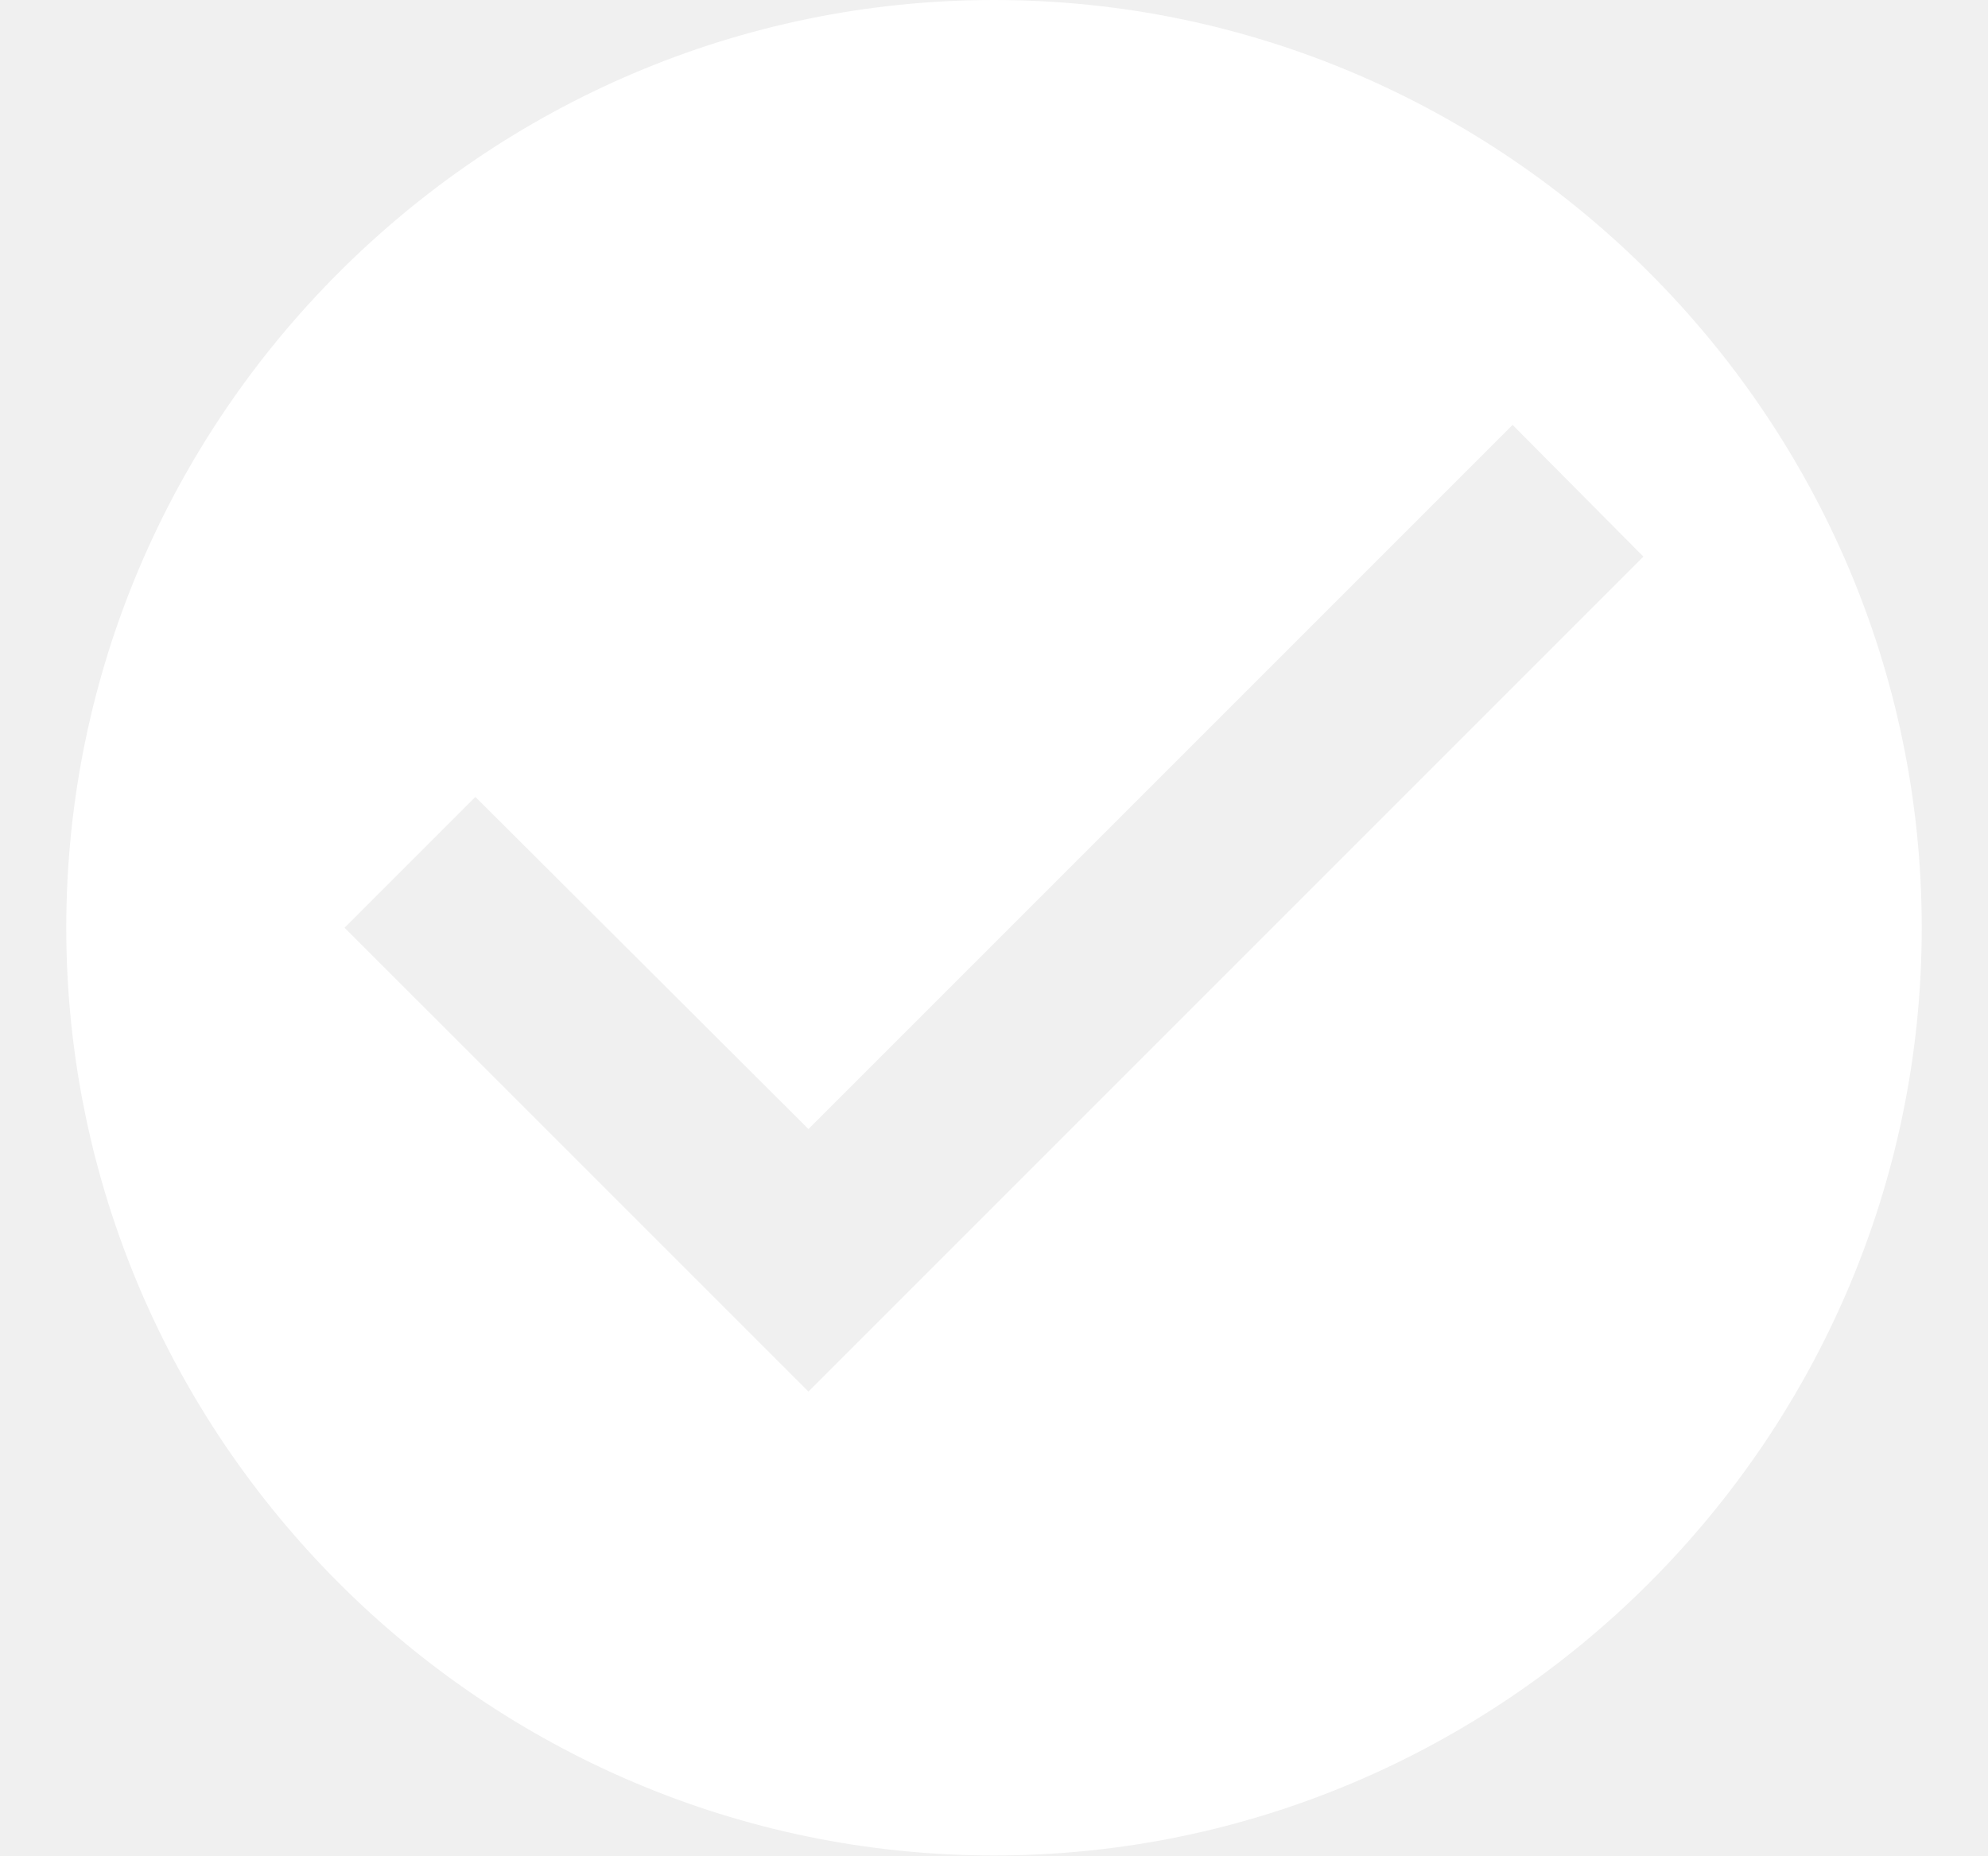
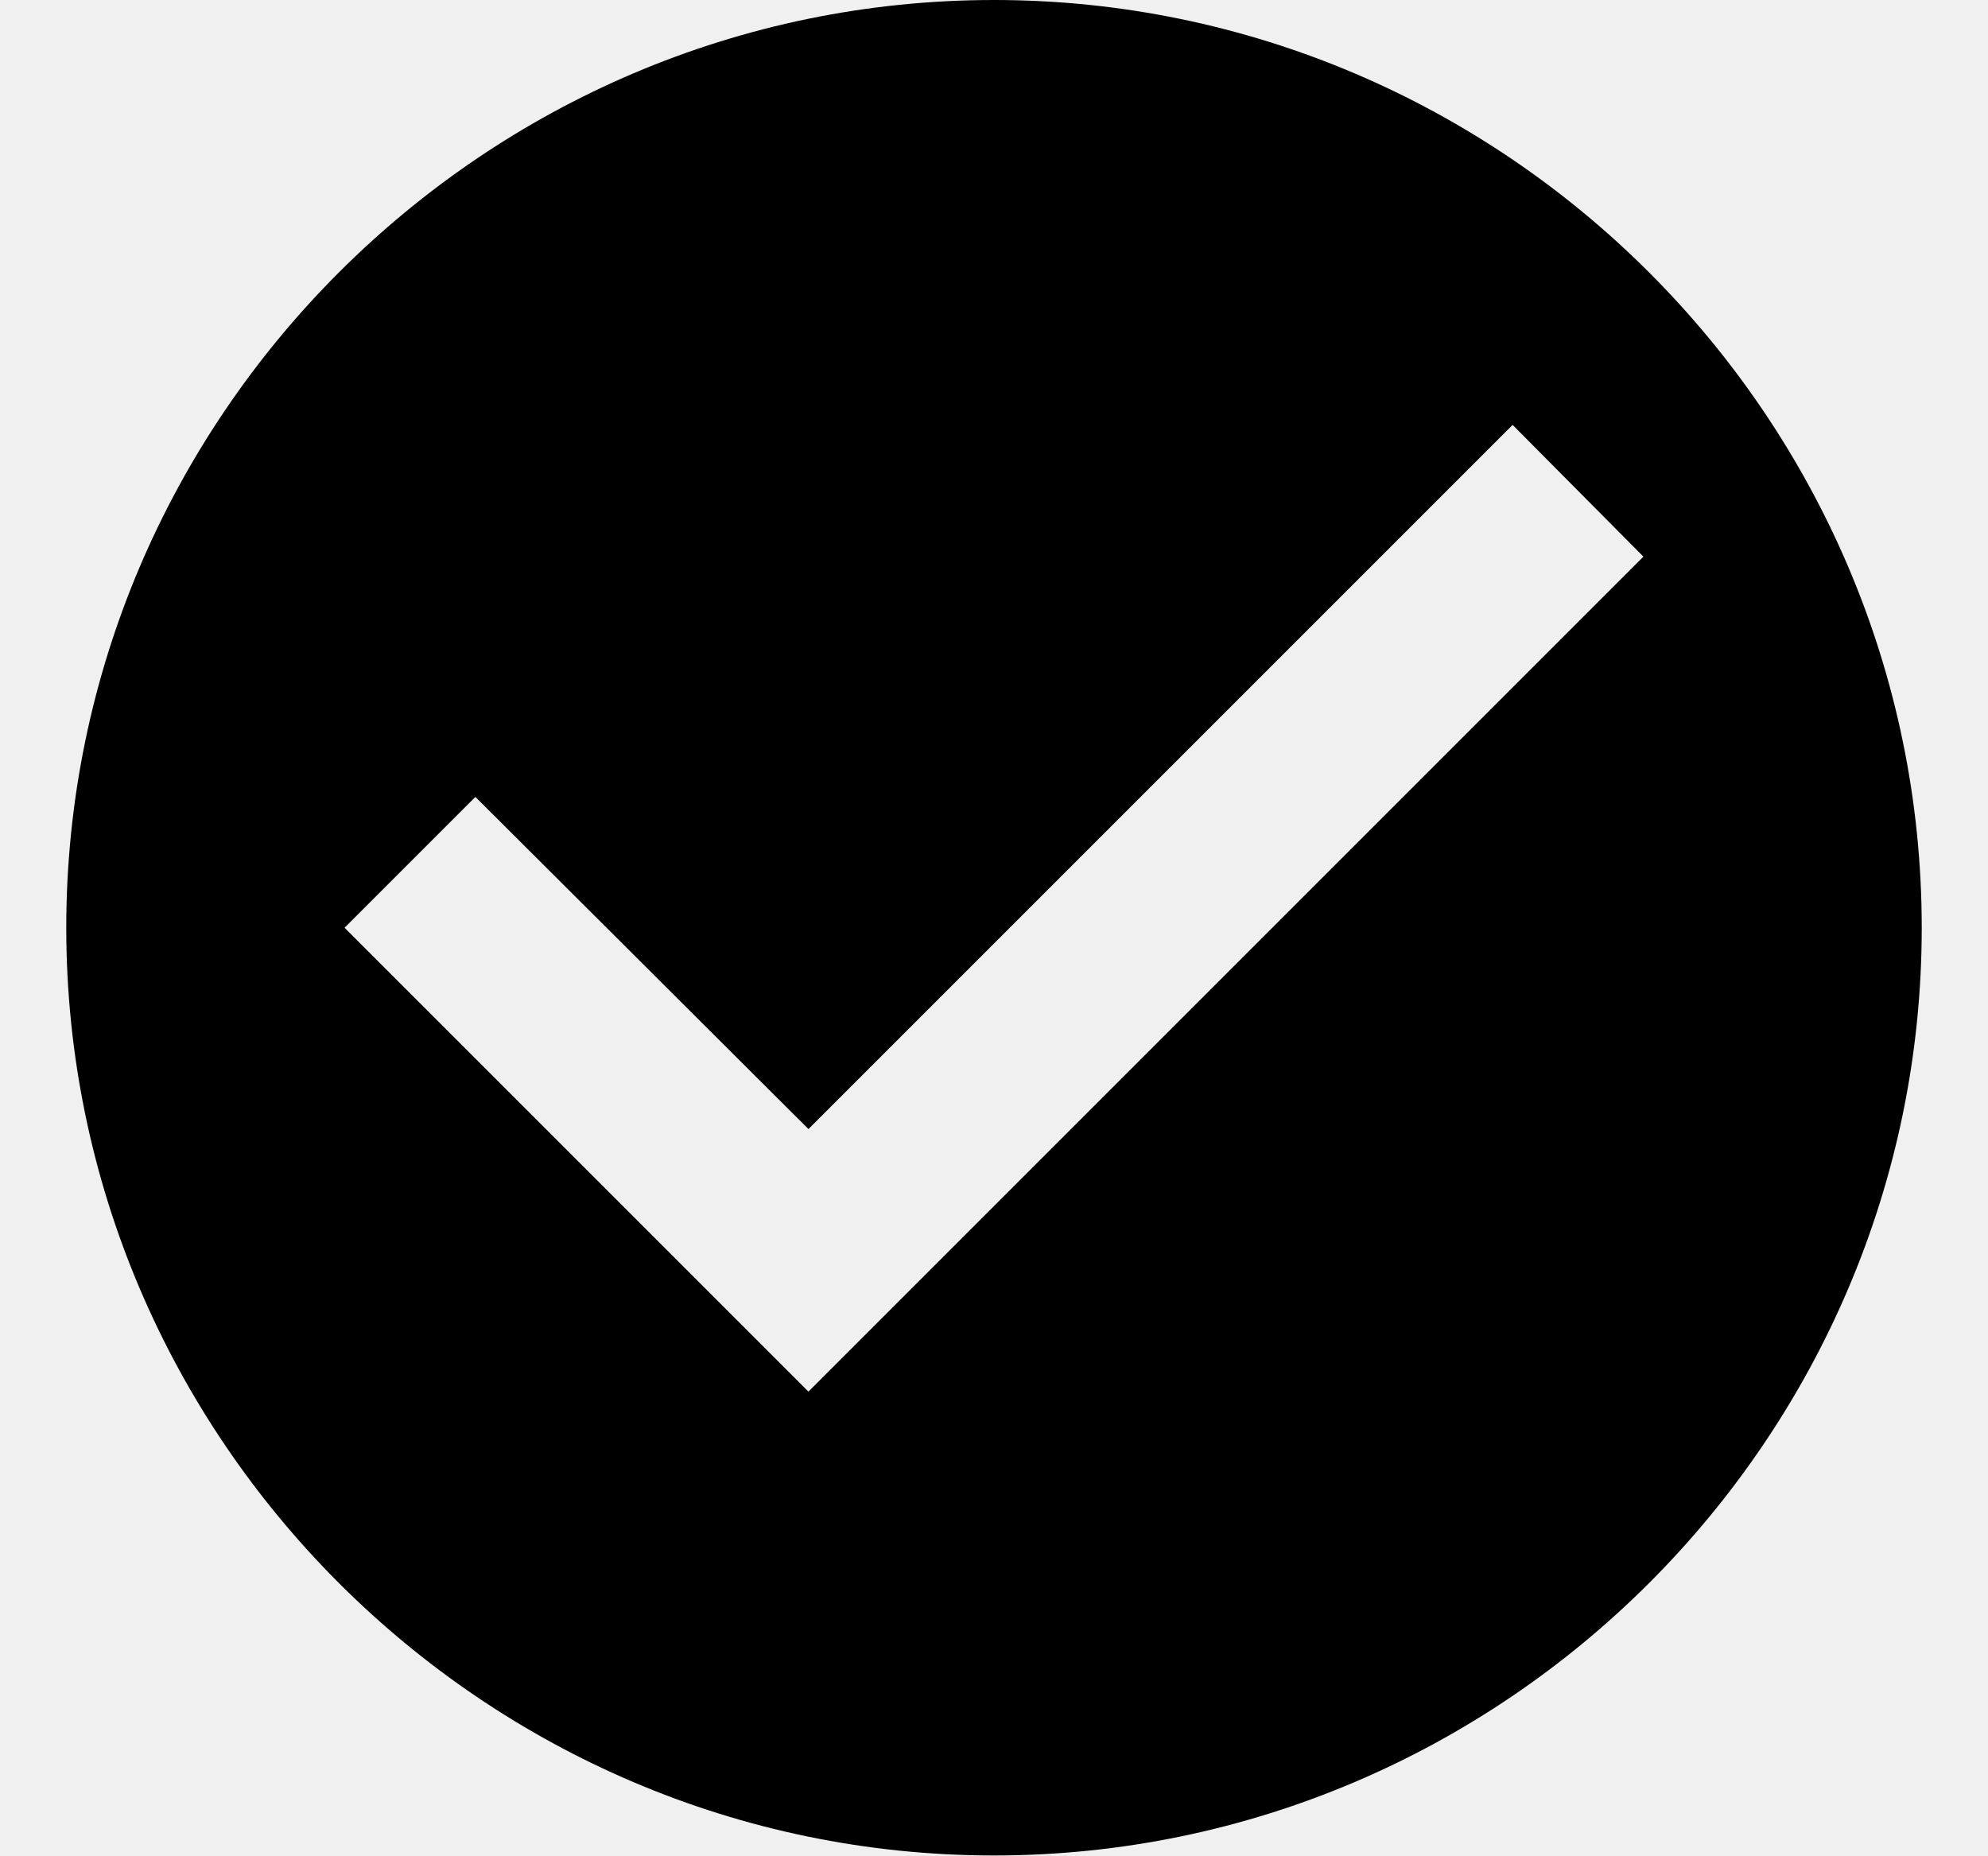
<svg xmlns="http://www.w3.org/2000/svg" width="15" height="14" viewBox="0 0 15 14" fill="none">
-   <path d="M7.5 0C3.65 0 0.5 3.15 0.5 7C0.5 10.85 3.65 14 7.5 14C11.35 14 14.5 10.85 14.5 7C14.5 3.15 11.35 0 7.5 0ZM6.1 10.5L2.6 7L3.587 6.013L6.1 8.519L11.413 3.206L12.4 4.2L6.1 10.5Z" fill="white" />
+   <path d="M7.5 0C3.65 0 0.5 3.15 0.5 7C0.5 10.85 3.65 14 7.5 14C11.35 14 14.5 10.85 14.5 7C14.5 3.15 11.35 0 7.5 0ZM6.1 10.5L2.6 7L3.587 6.013L6.1 8.519L11.413 3.206L12.4 4.2L6.1 10.5Z" fill="black" />
</svg>
